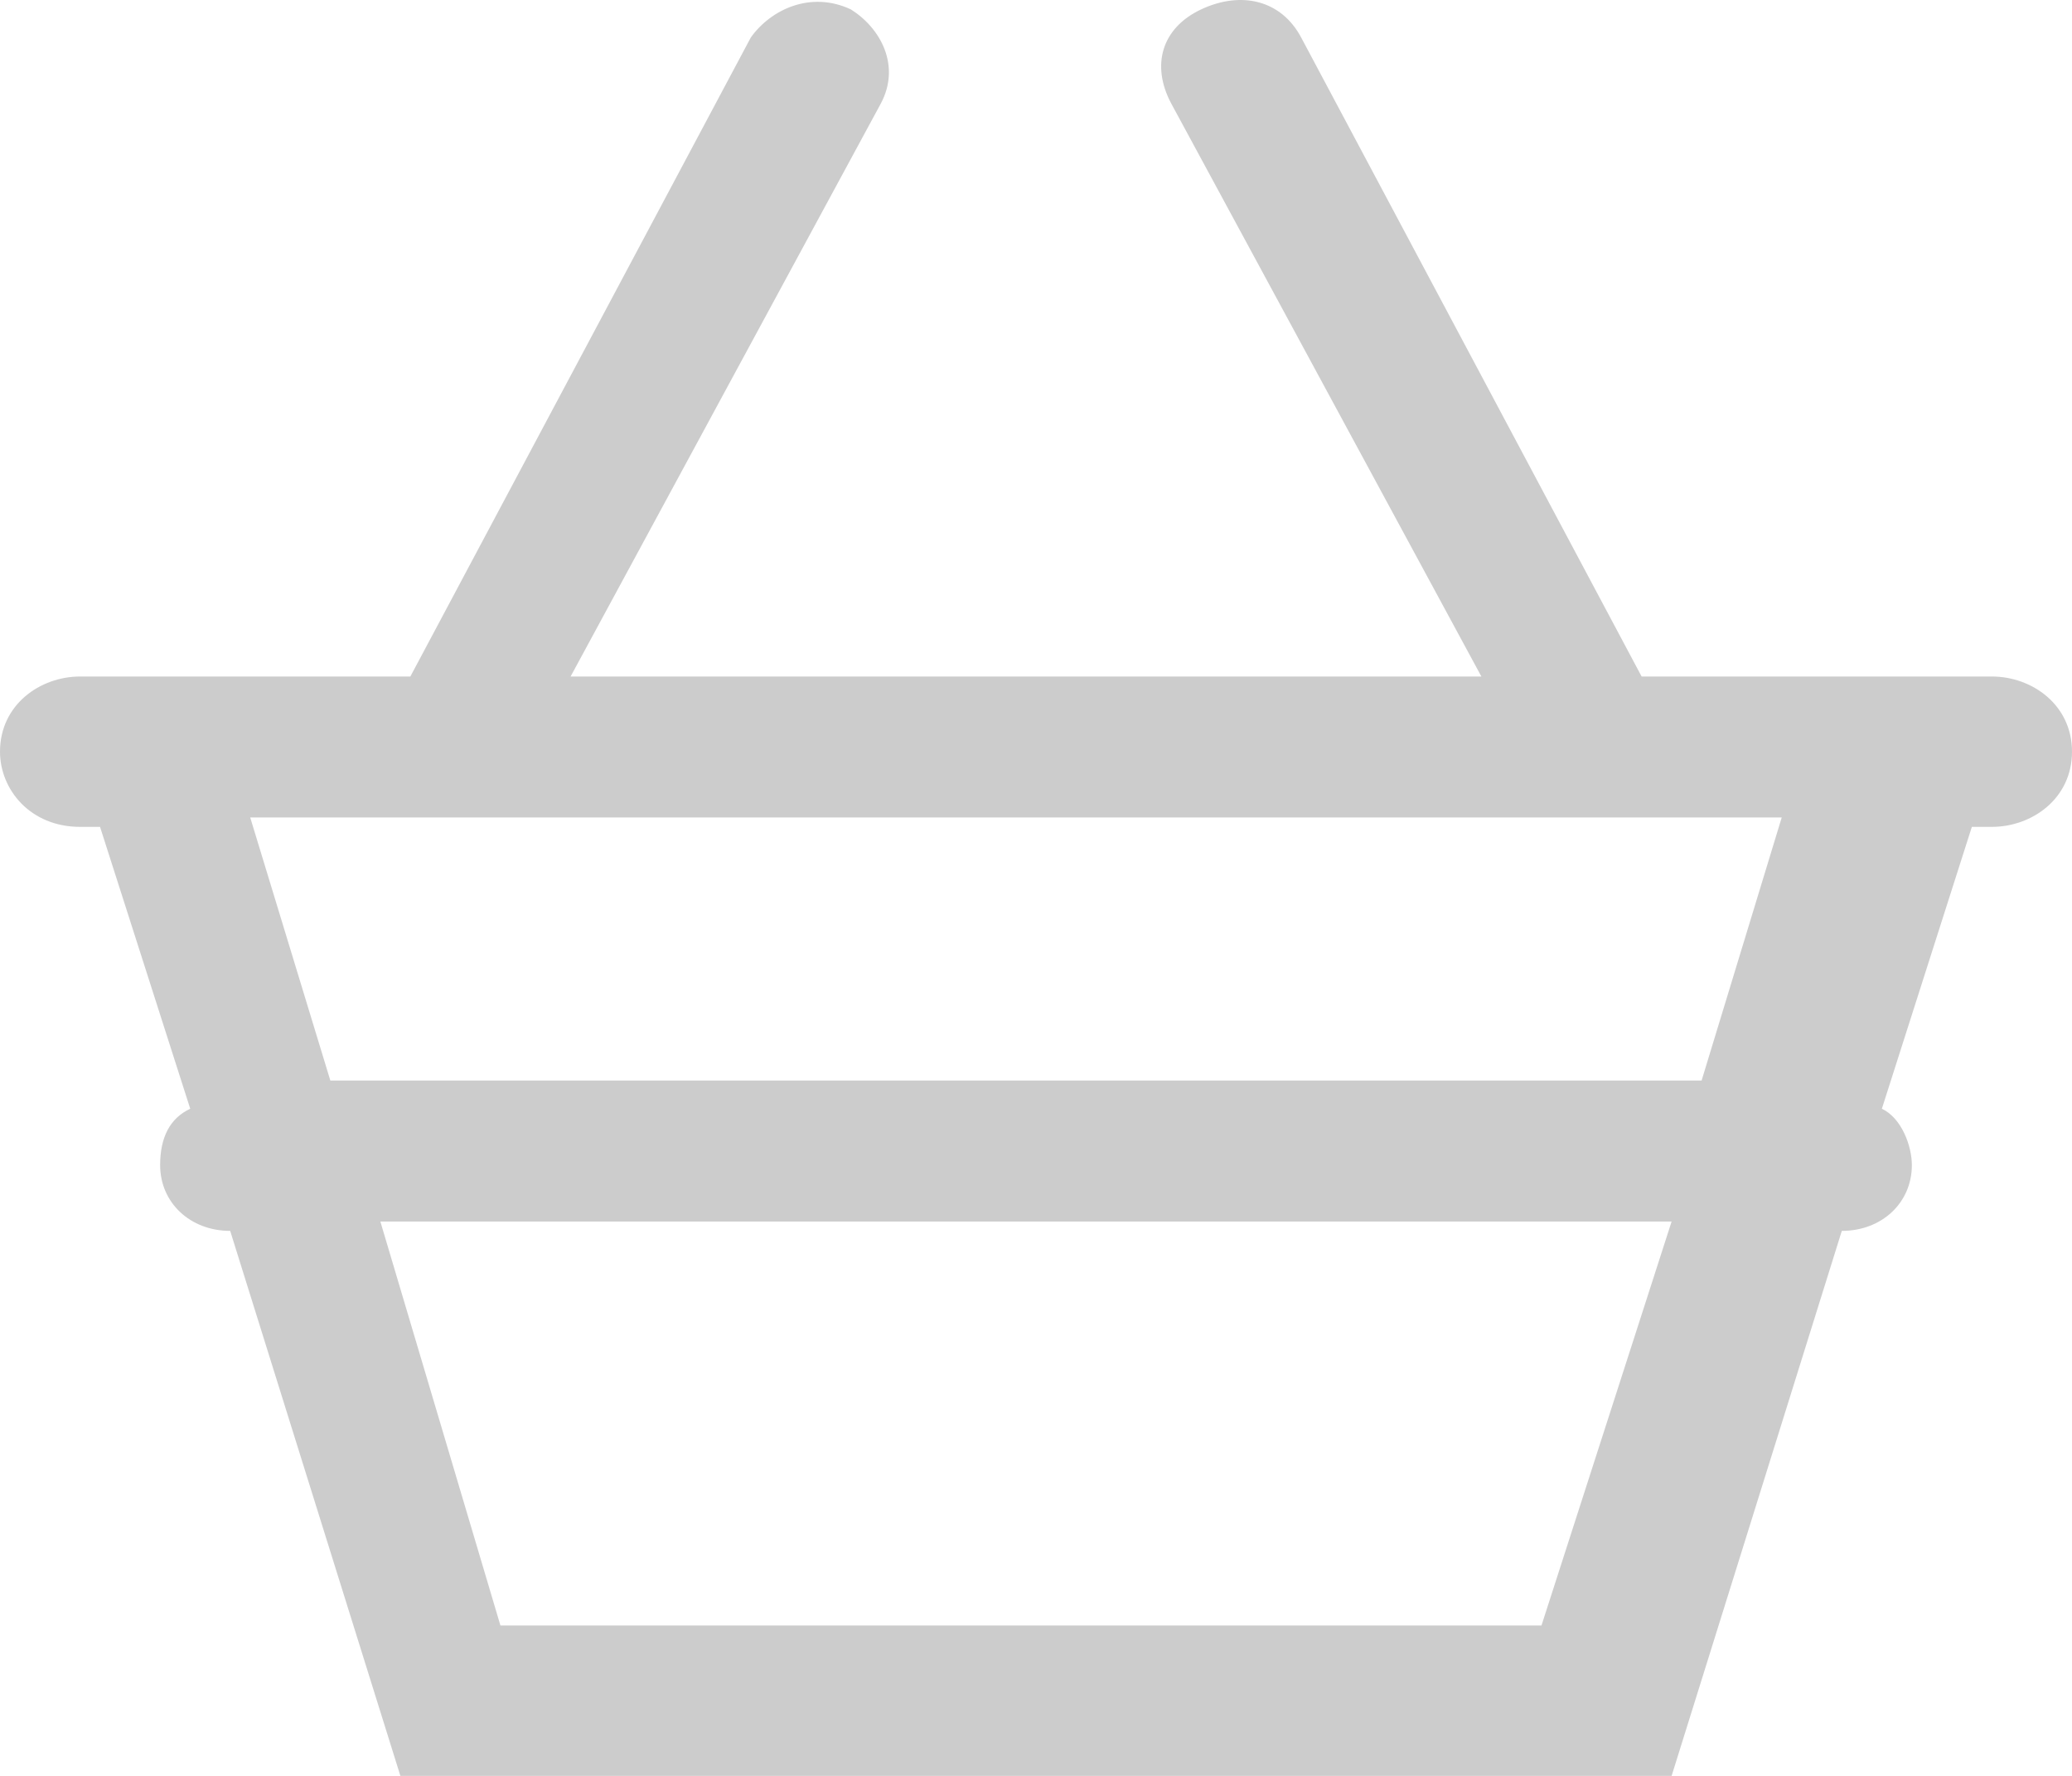
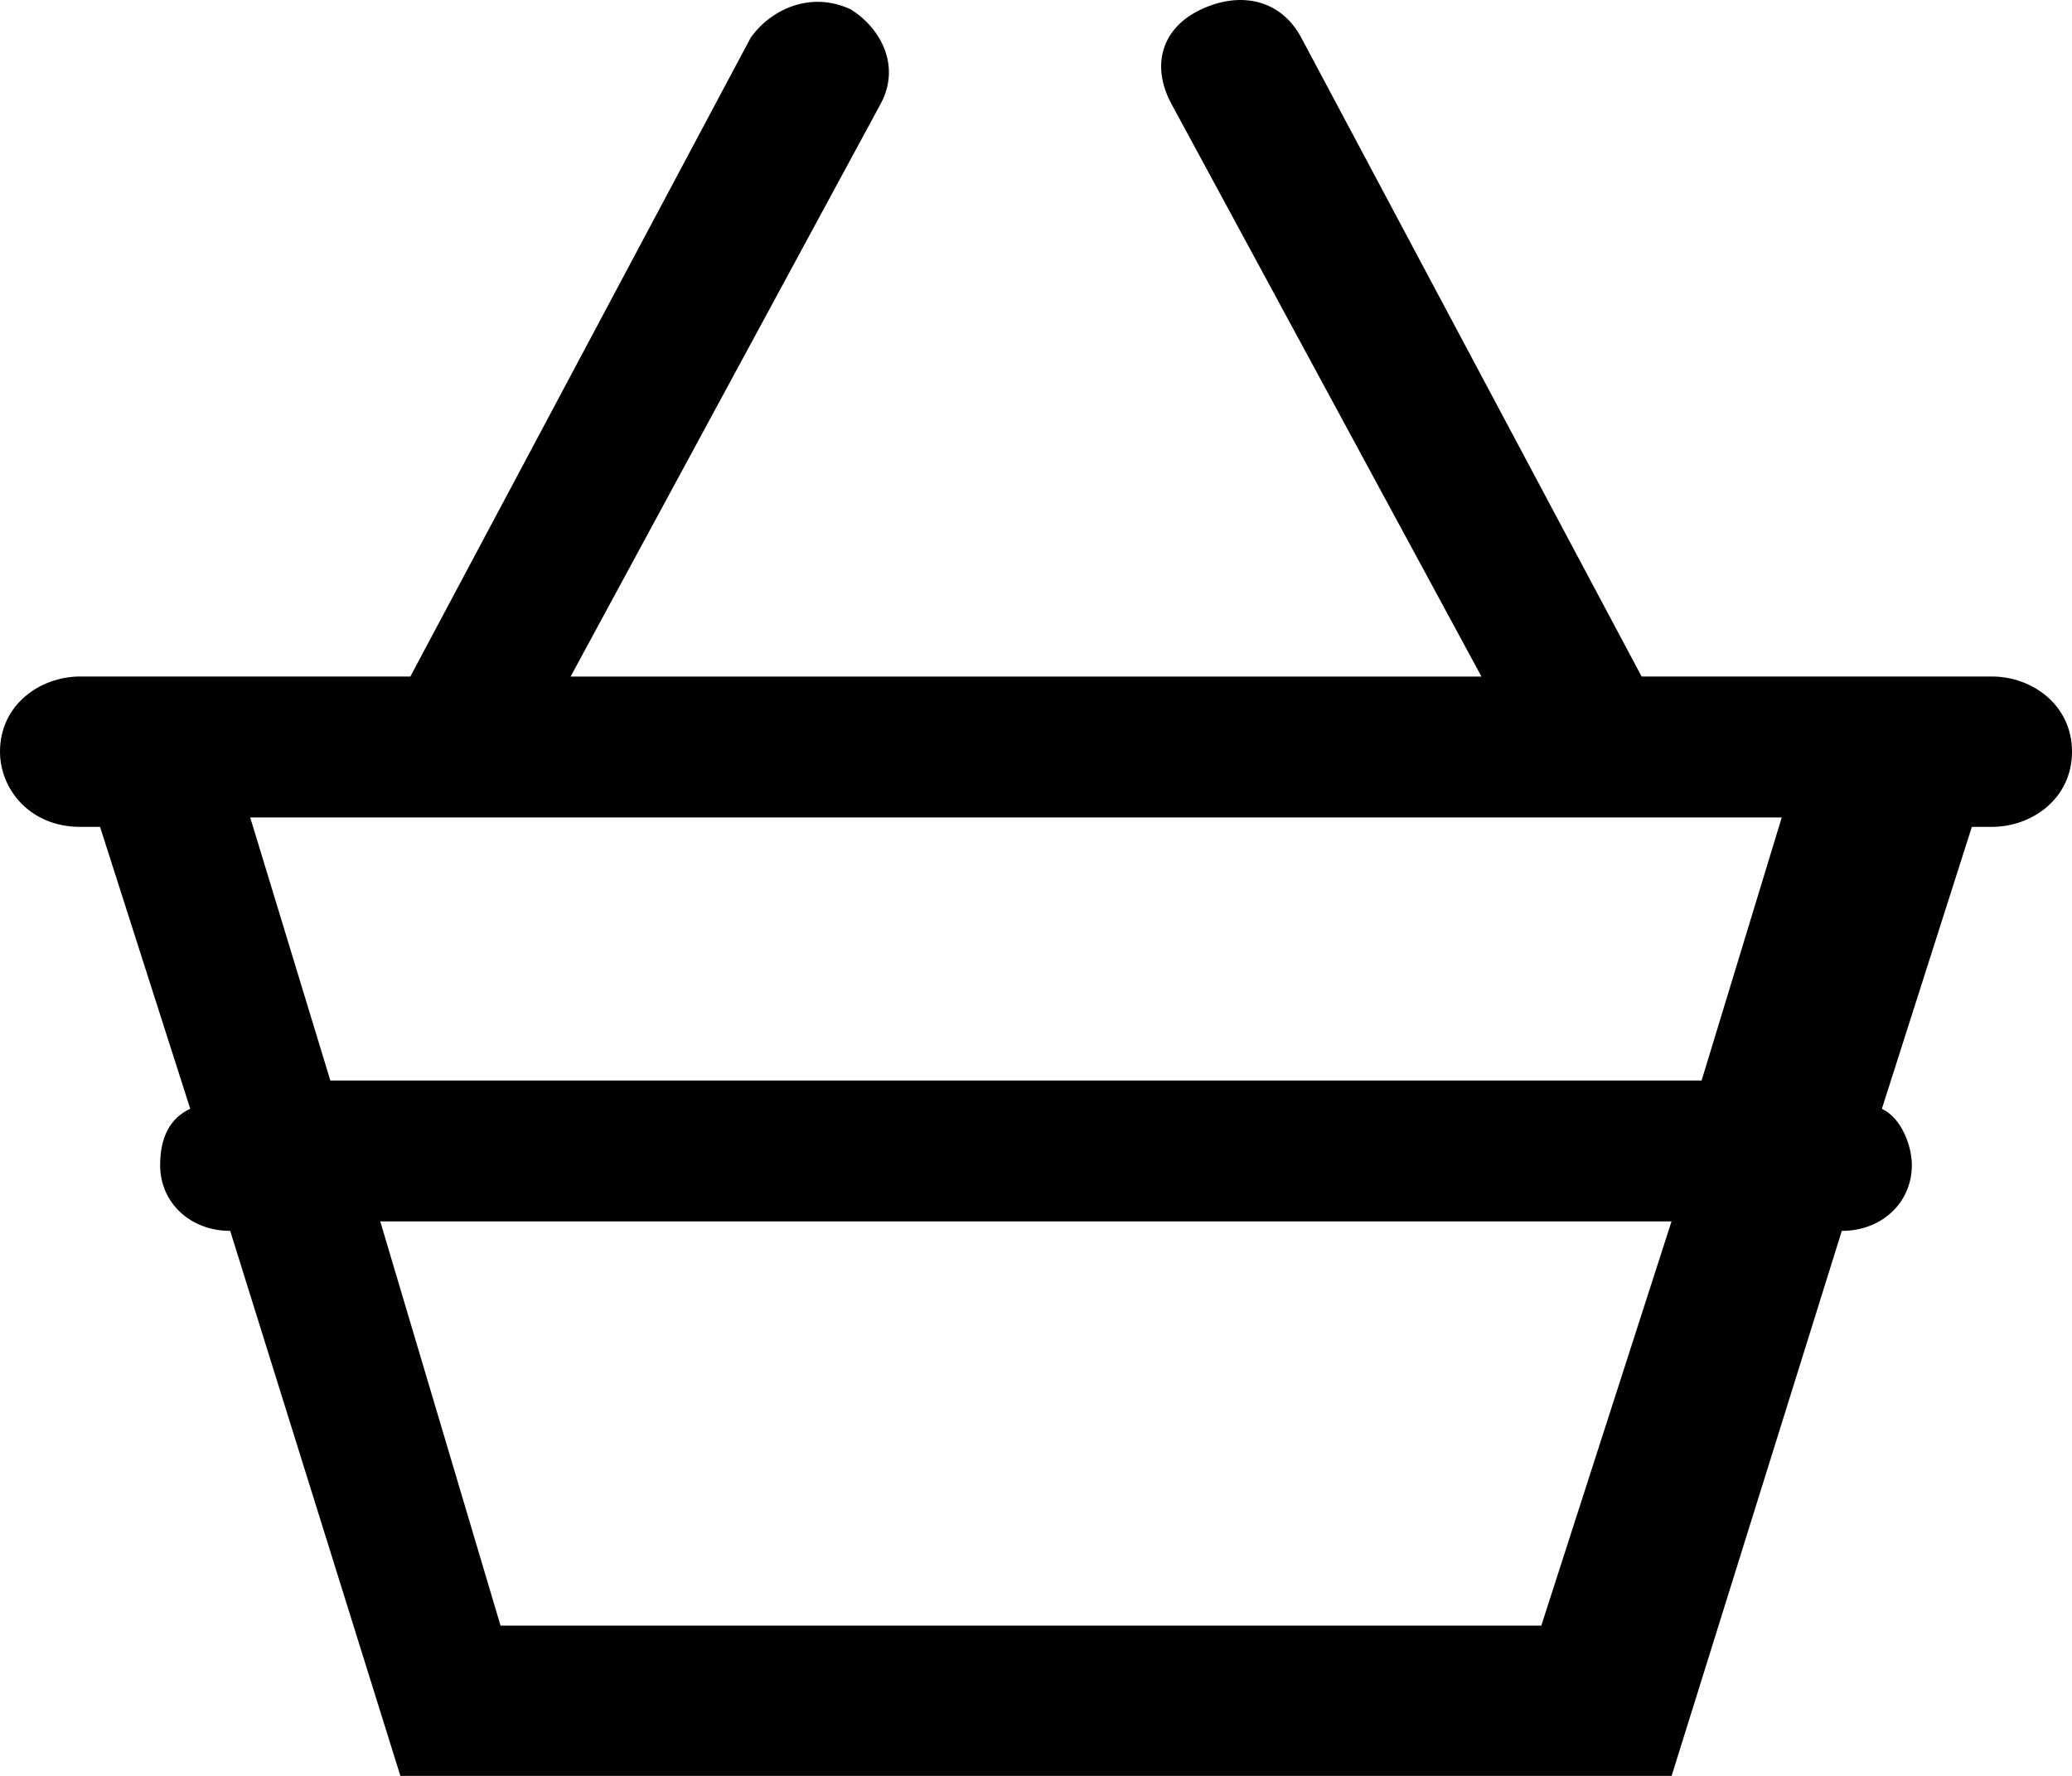
- <svg xmlns="http://www.w3.org/2000/svg" width="21" height="18" viewBox="0 0 21 18" fill="none">
-   <path opacity="0.2" d="M20.188 6.857H16.638L13.188 0.381C12.986 -8.61287e-06 12.58 -0.095 12.174 0.095C11.768 0.286 11.667 0.667 11.87 1.048L15.014 6.857H5.783L8.928 1.048C9.13 0.667 8.928 0.286 8.623 0.095C8.217 -0.095 7.812 0.095 7.609 0.381L4.159 6.857H0.812C0.406 6.857 0 7.143 0 7.619C0 8 0.304 8.381 0.812 8.381H1.014L1.928 11.238C1.725 11.333 1.623 11.524 1.623 11.809C1.623 12.191 1.928 12.476 2.333 12.476L4.058 18H16.942L18.667 12.476C19.073 12.476 19.377 12.191 19.377 11.809C19.377 11.619 19.275 11.333 19.073 11.238L19.985 8.381H20.188C20.594 8.381 21 8.095 21 7.619C21 7.143 20.594 6.857 20.188 6.857ZM15.623 16.476H5.072L3.855 12.381H16.942L15.623 16.476ZM17.246 10.952H3.348L2.536 8.286H18.058L17.246 10.952Z" fill="black" />
+ <svg xmlns="http://www.w3.org/2000/svg" width="21" height="18" viewBox="0 0 21 18">
+   <path d="M20.188 6.857h-3.55L13.188.381C12.985 0 12.58-.095 12.174.095s-.507.572-.304.953l3.145 5.81H5.783l3.145-5.81c.202-.381 0-.762-.305-.953-.406-.19-.811 0-1.014.286l-3.45 6.476H.812c-.406 0-.812.286-.812.762 0 .381.304.762.812.762h.202l.914 2.857c-.203.095-.305.286-.305.572 0 .38.305.666.71.666L4.058 18h12.884l1.725-5.524c.405 0 .71-.286.71-.667 0-.19-.102-.476-.304-.57l.912-2.858h.203c.406 0 .812-.286.812-.762 0-.476-.406-.762-.812-.762Zm-4.565 9.62H5.073L3.854 12.38h13.087l-1.319 4.095Zm1.623-5.525H3.348l-.812-2.666h15.522l-.812 2.666Z" />
</svg>
